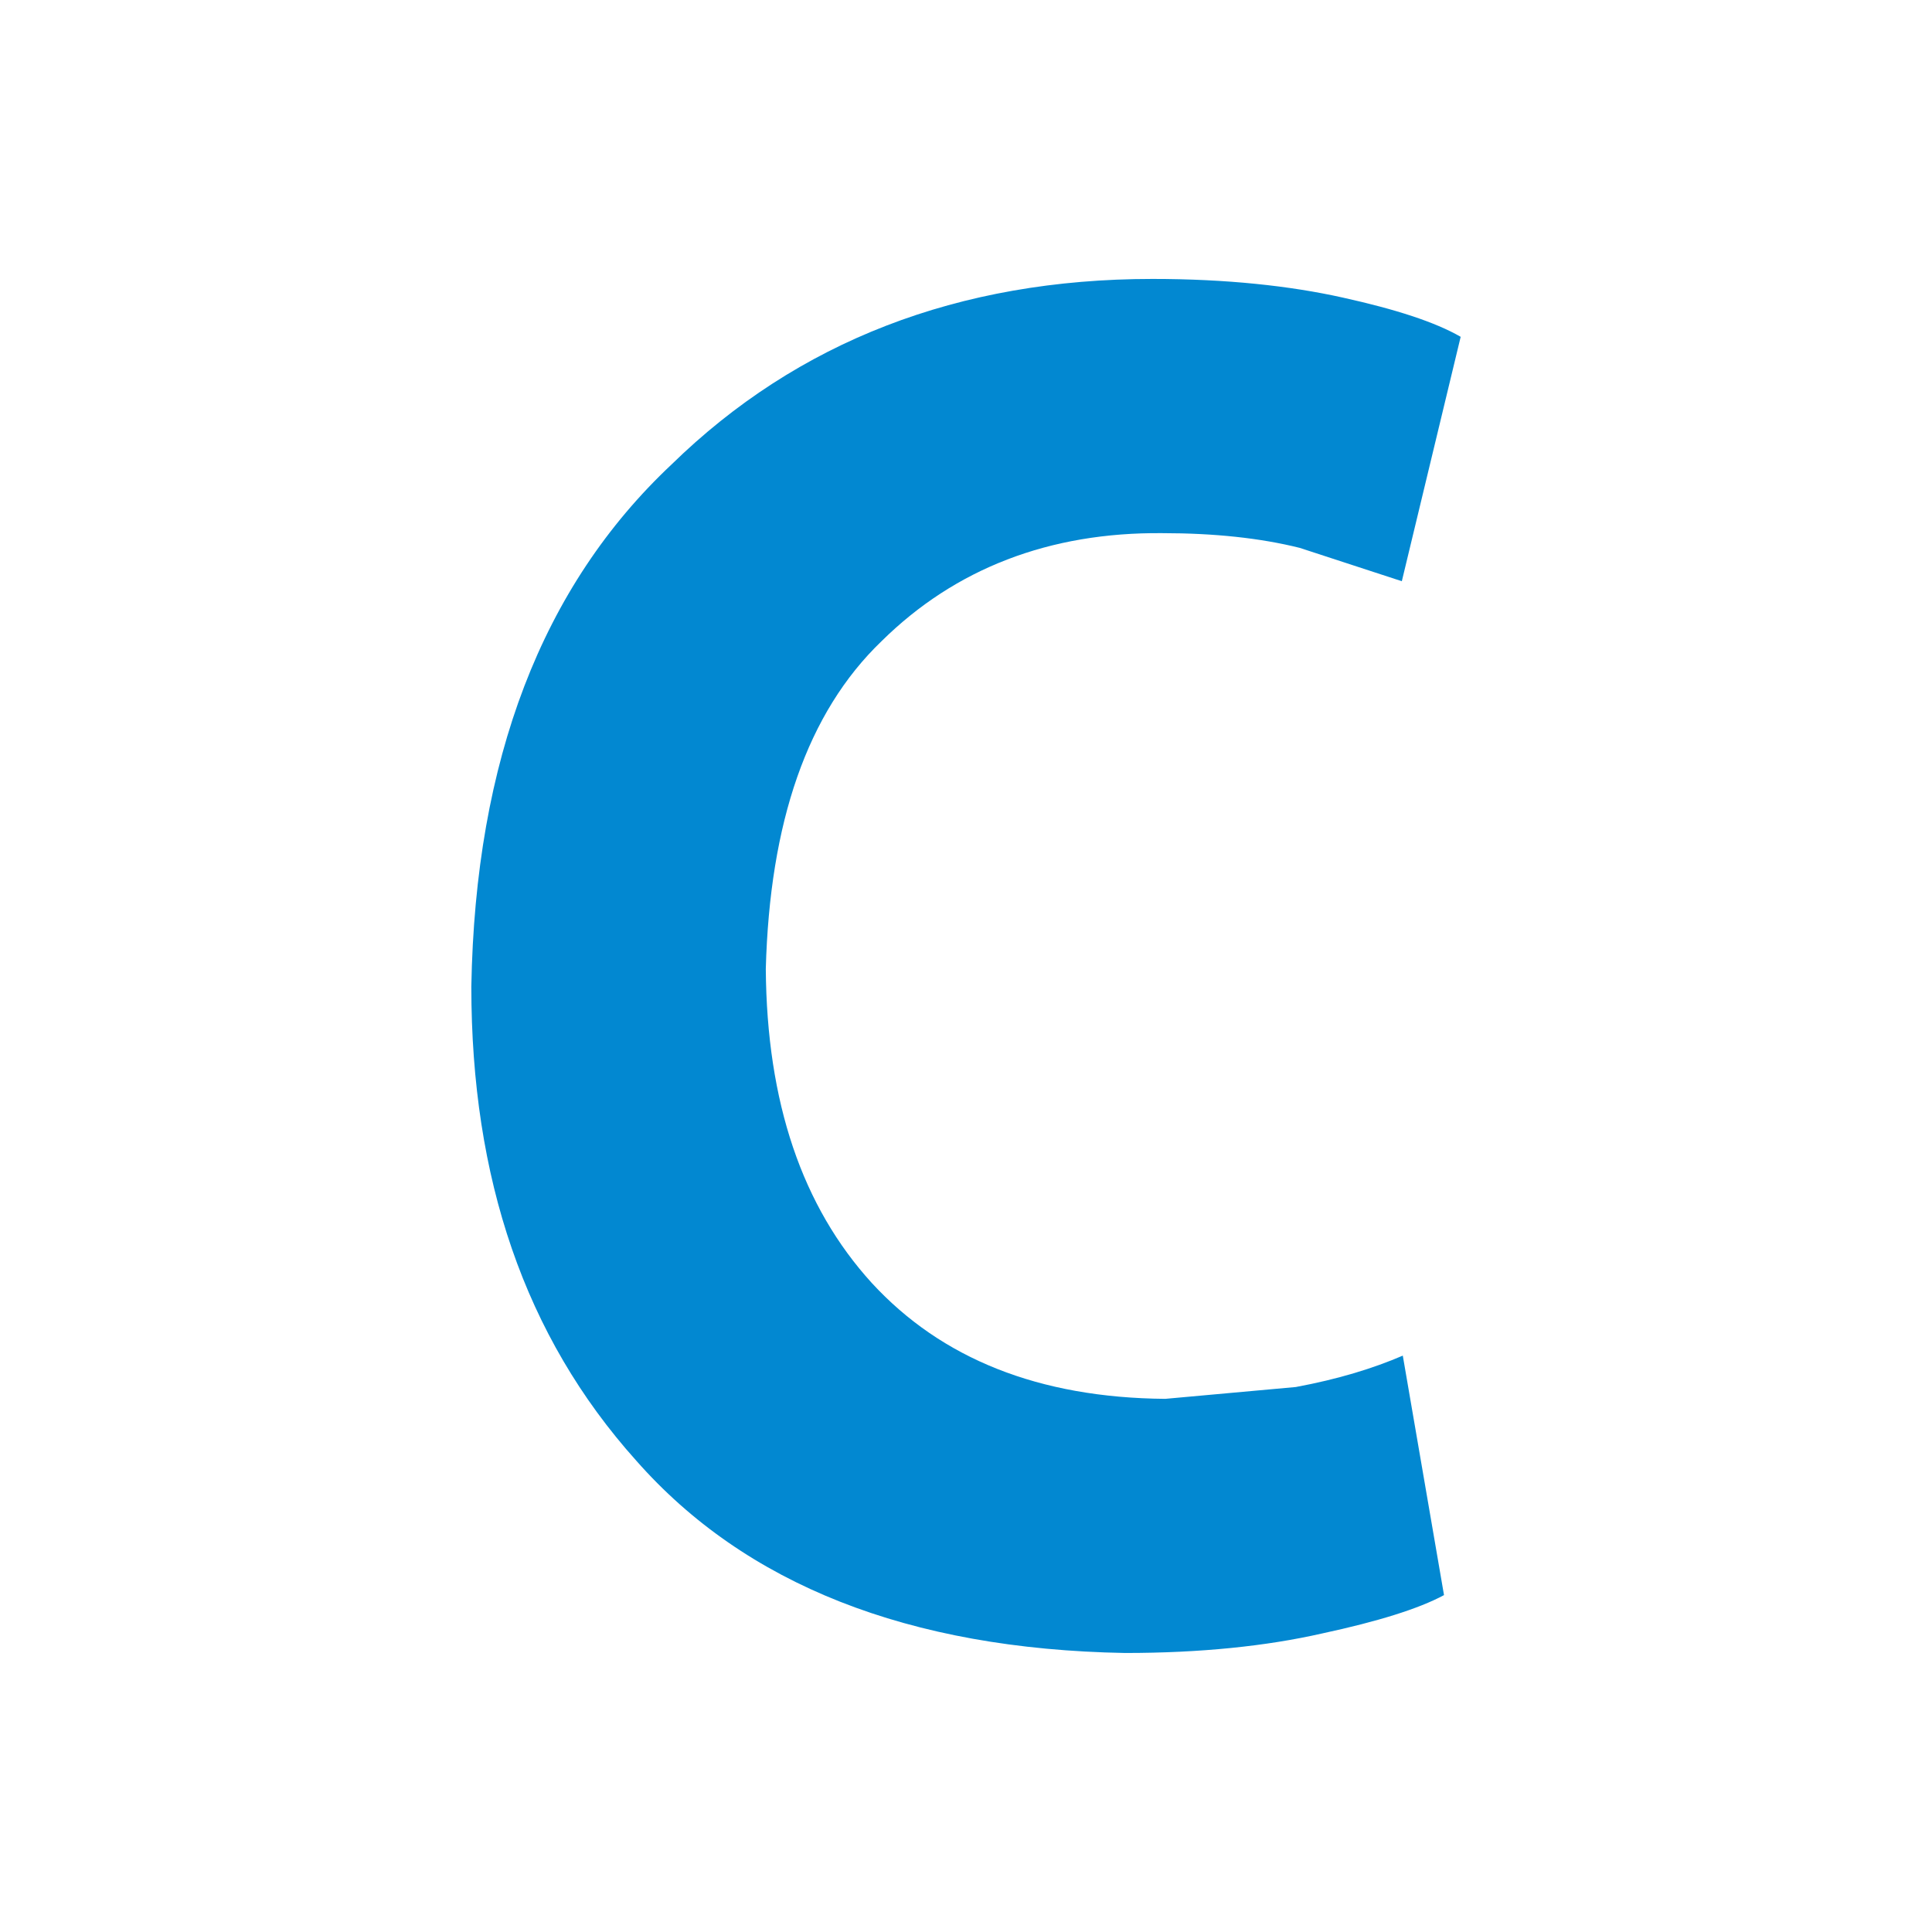
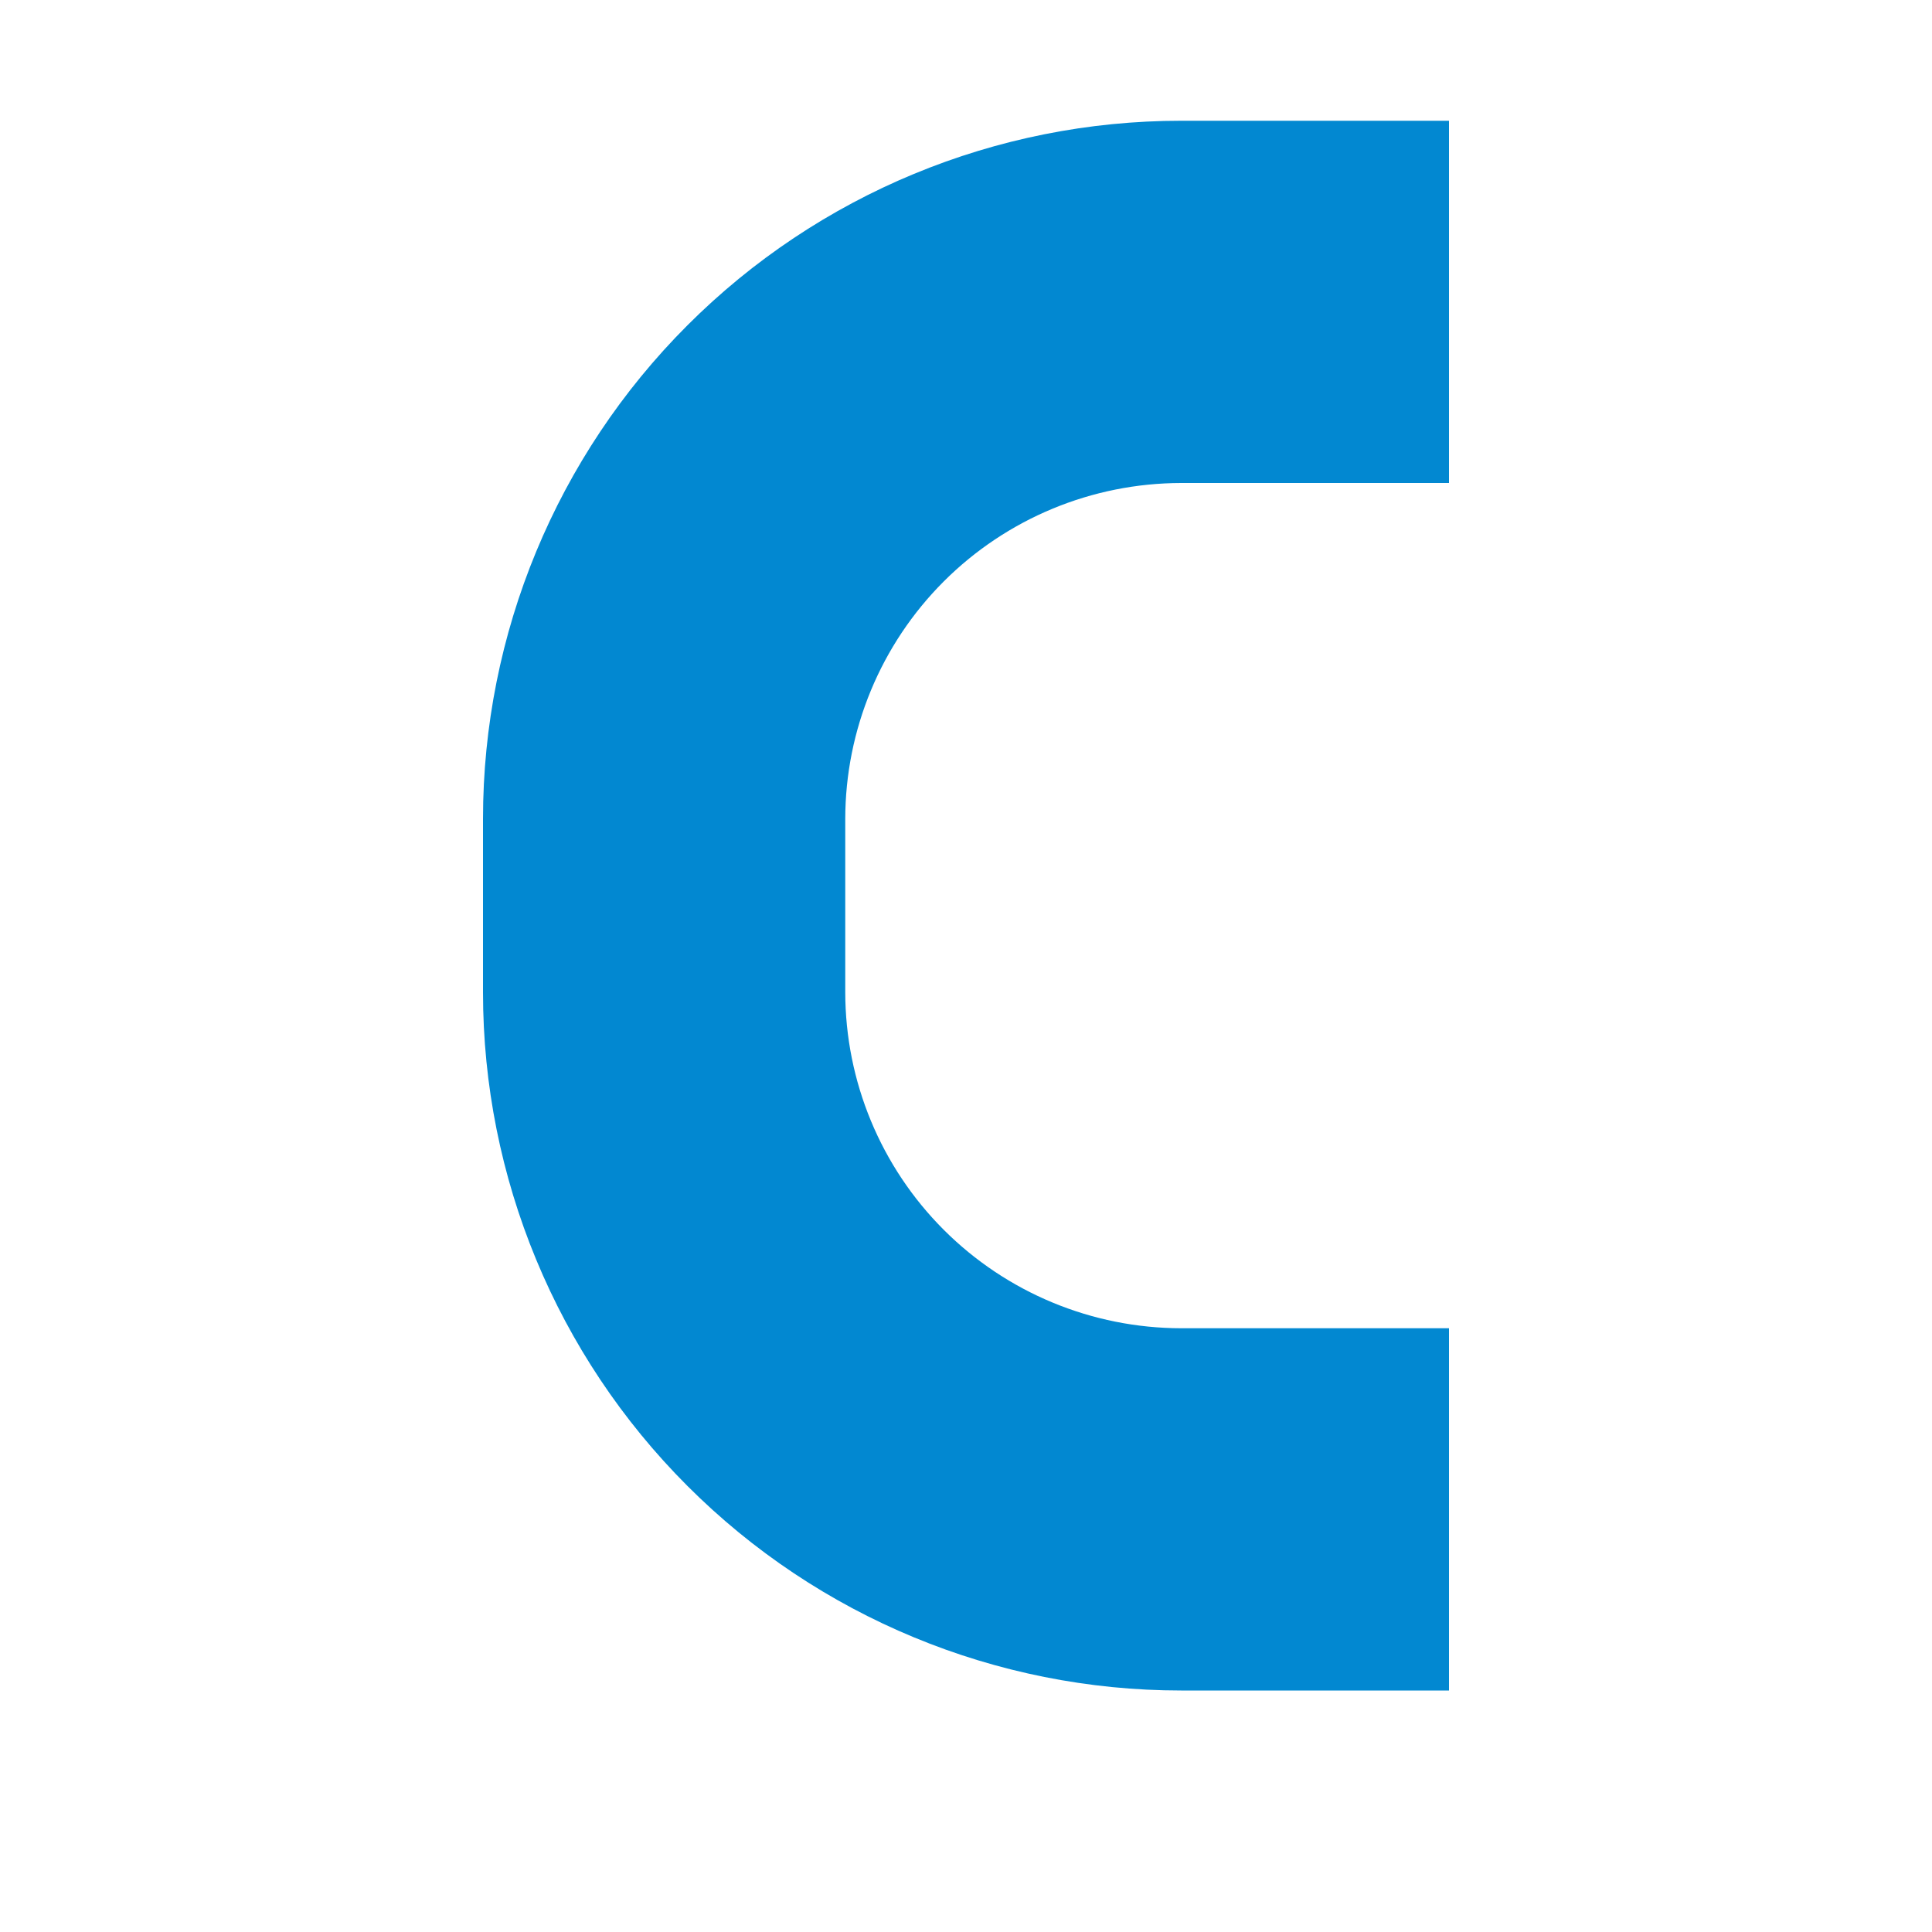
- <svg xmlns="http://www.w3.org/2000/svg" viewBox="0 0 24 24">
-   <path d="M17.426 16.84L17.938 19.815C17.621 19.986 17.109 20.144 16.426 20.291C15.731 20.449 14.914 20.534 13.976 20.534C11.281 20.486 9.257 19.681 7.904 18.145C6.514 16.596 5.855 14.633 5.855 12.256C5.904 9.439 6.733 7.281 8.343 5.769C9.903 4.245 11.903 3.465 14.317 3.465C15.231 3.465 16.024 3.55 16.682 3.697C17.341 3.843 17.828 4.001 18.145 4.184L17.414 7.22L16.146 6.806C15.658 6.684 15.085 6.623 14.439 6.623C13.037 6.61 11.866 7.062 10.952 7.964C10.025 8.854 9.562 10.22 9.513 12.036C9.525 13.694 9.964 14.987 10.83 15.938C11.695 16.877 12.902 17.364 14.475 17.377L16.097 17.23C16.621 17.133 17.06 16.998 17.426 16.84Z" fill="#0288D1" />
+ <svg xmlns="http://www.w3.org/2000/svg" viewBox="0 0 32 32">
+   <path d="M19.564 22C18.088 21.998 16.674 21.412 15.631 20.369C14.588 19.326 14.002 17.912 14 16.436V13.563C14.002 12.088 14.588 10.674 15.631 9.631C16.674 8.588 18.088 8.002 19.564 8H24V2H19.564C16.497 2 13.555 3.218 11.387 5.387C9.218 7.555 8 10.497 8 13.563V16.436C8 19.503 9.218 22.445 11.387 24.613C13.555 26.782 16.497 28 19.564 28H24V22H19.564Z" fill="#0288D1" />
</svg>
